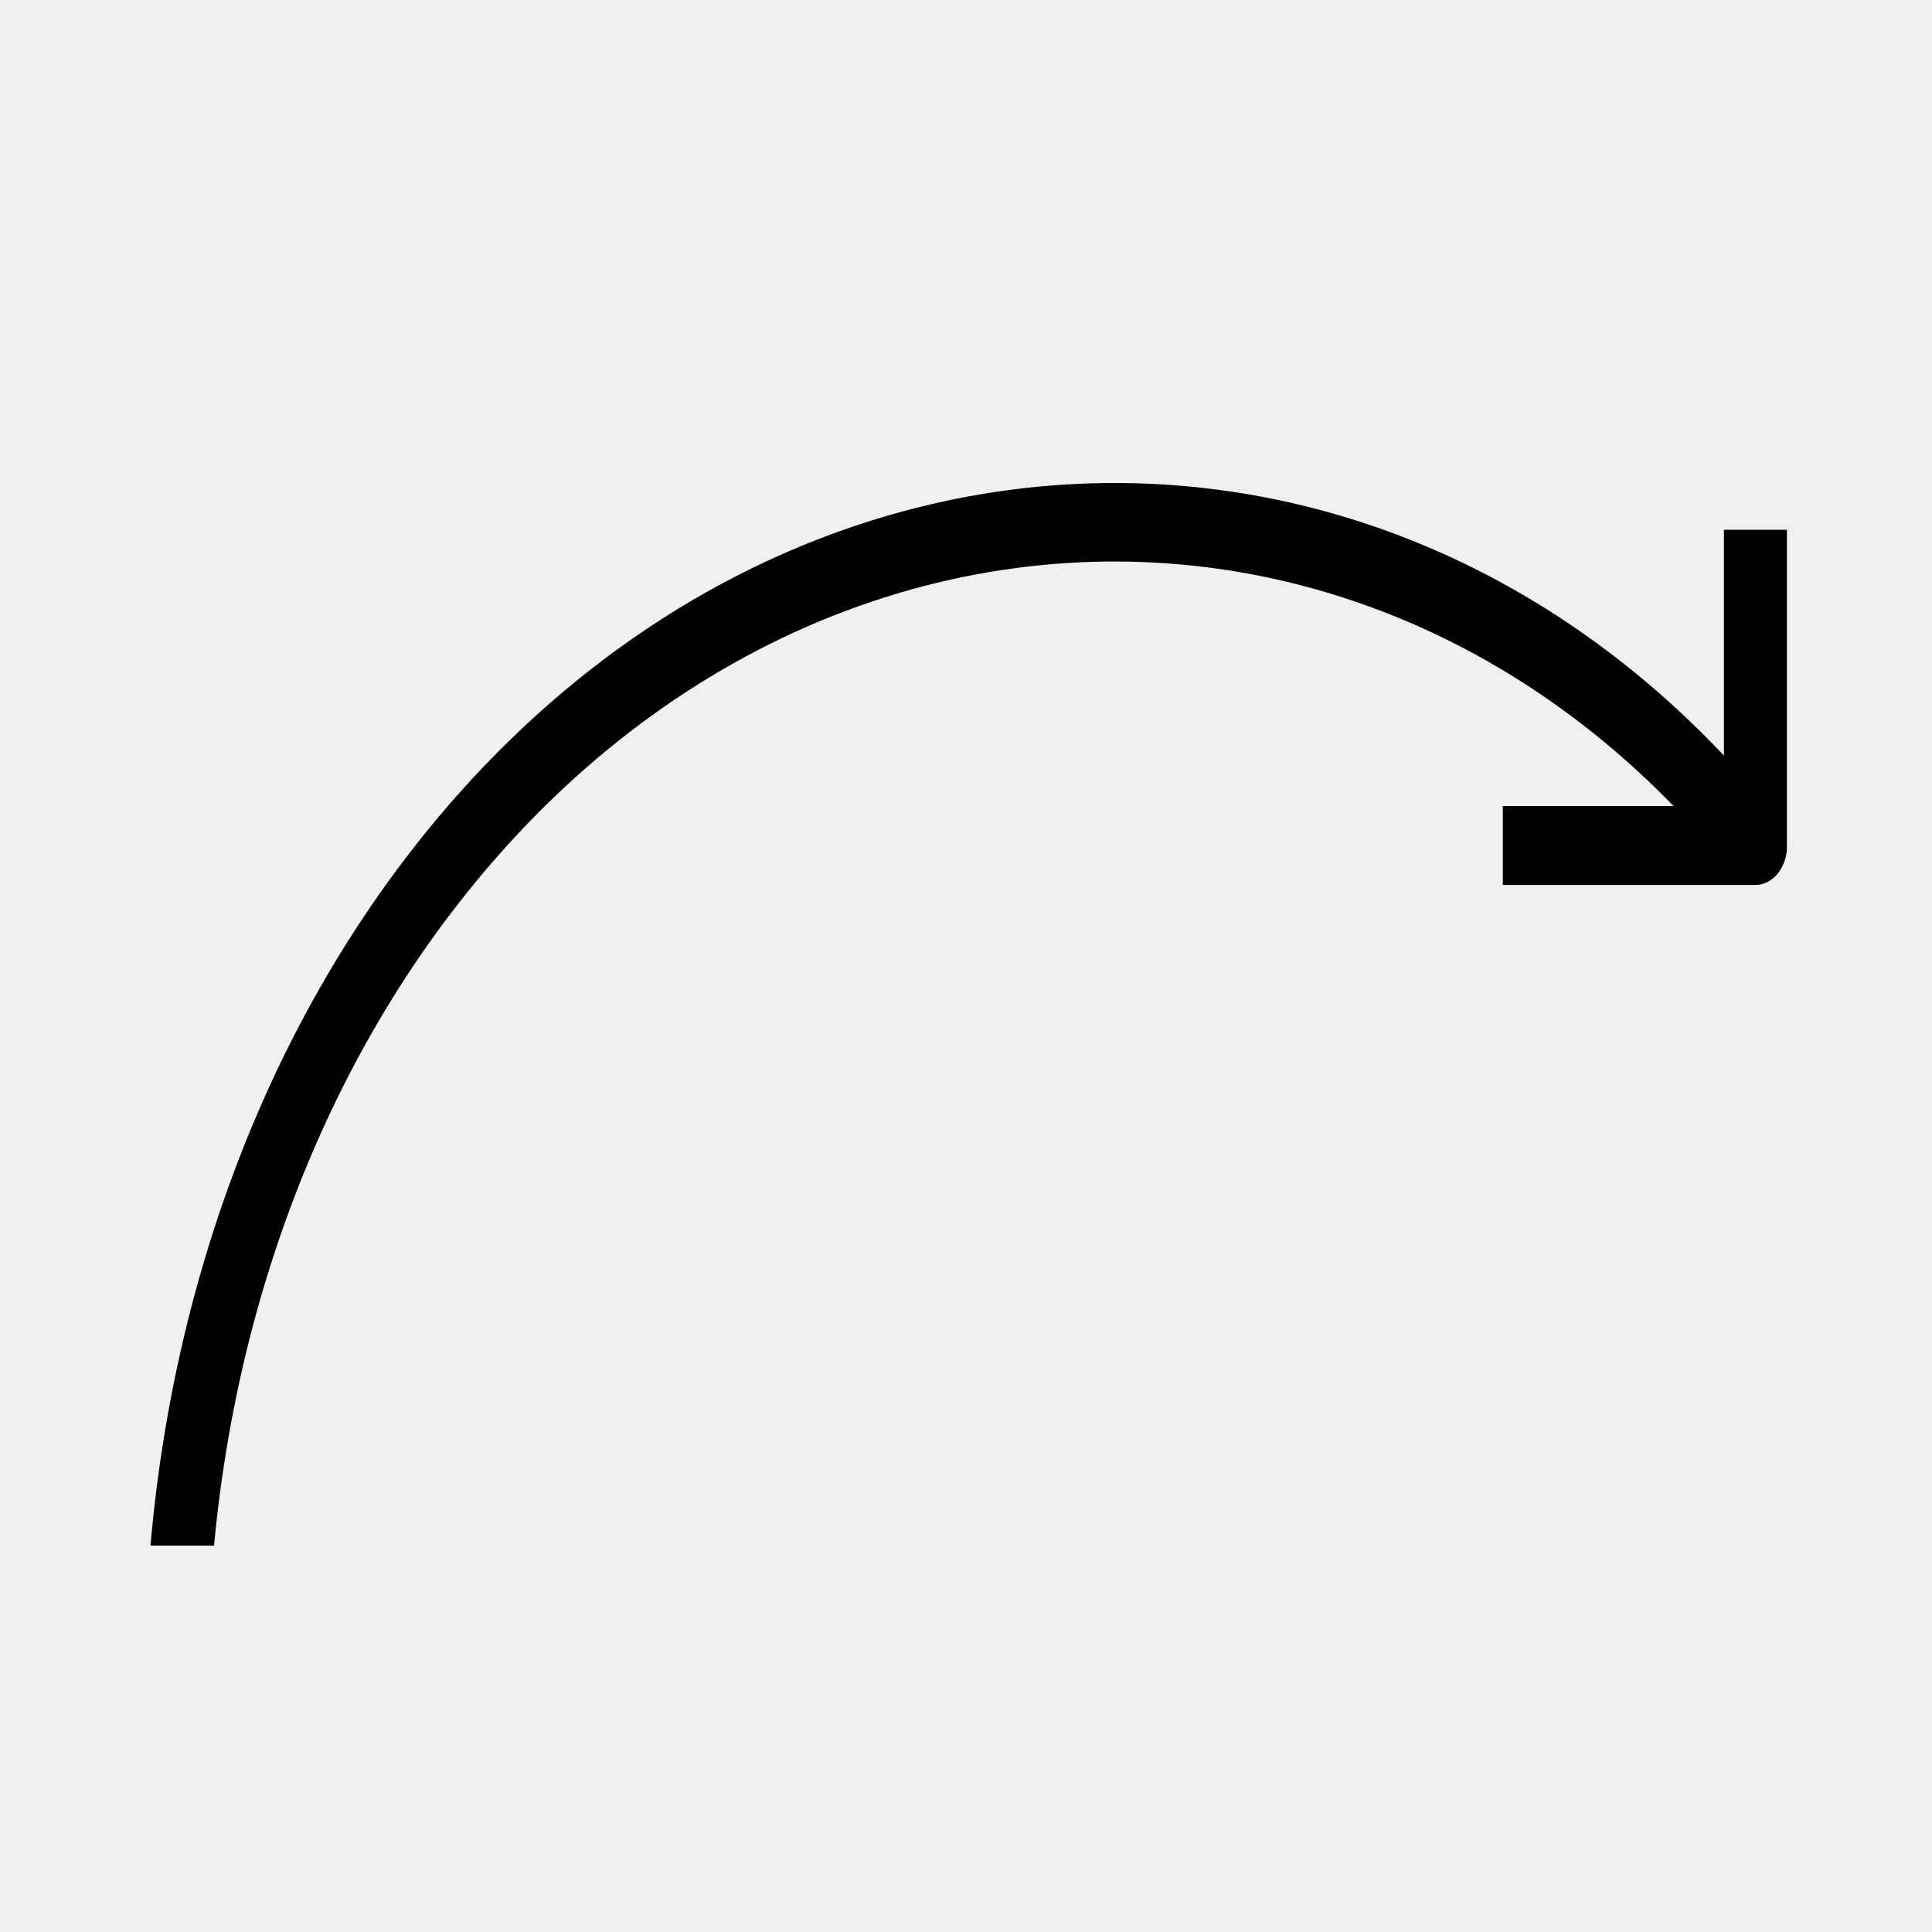
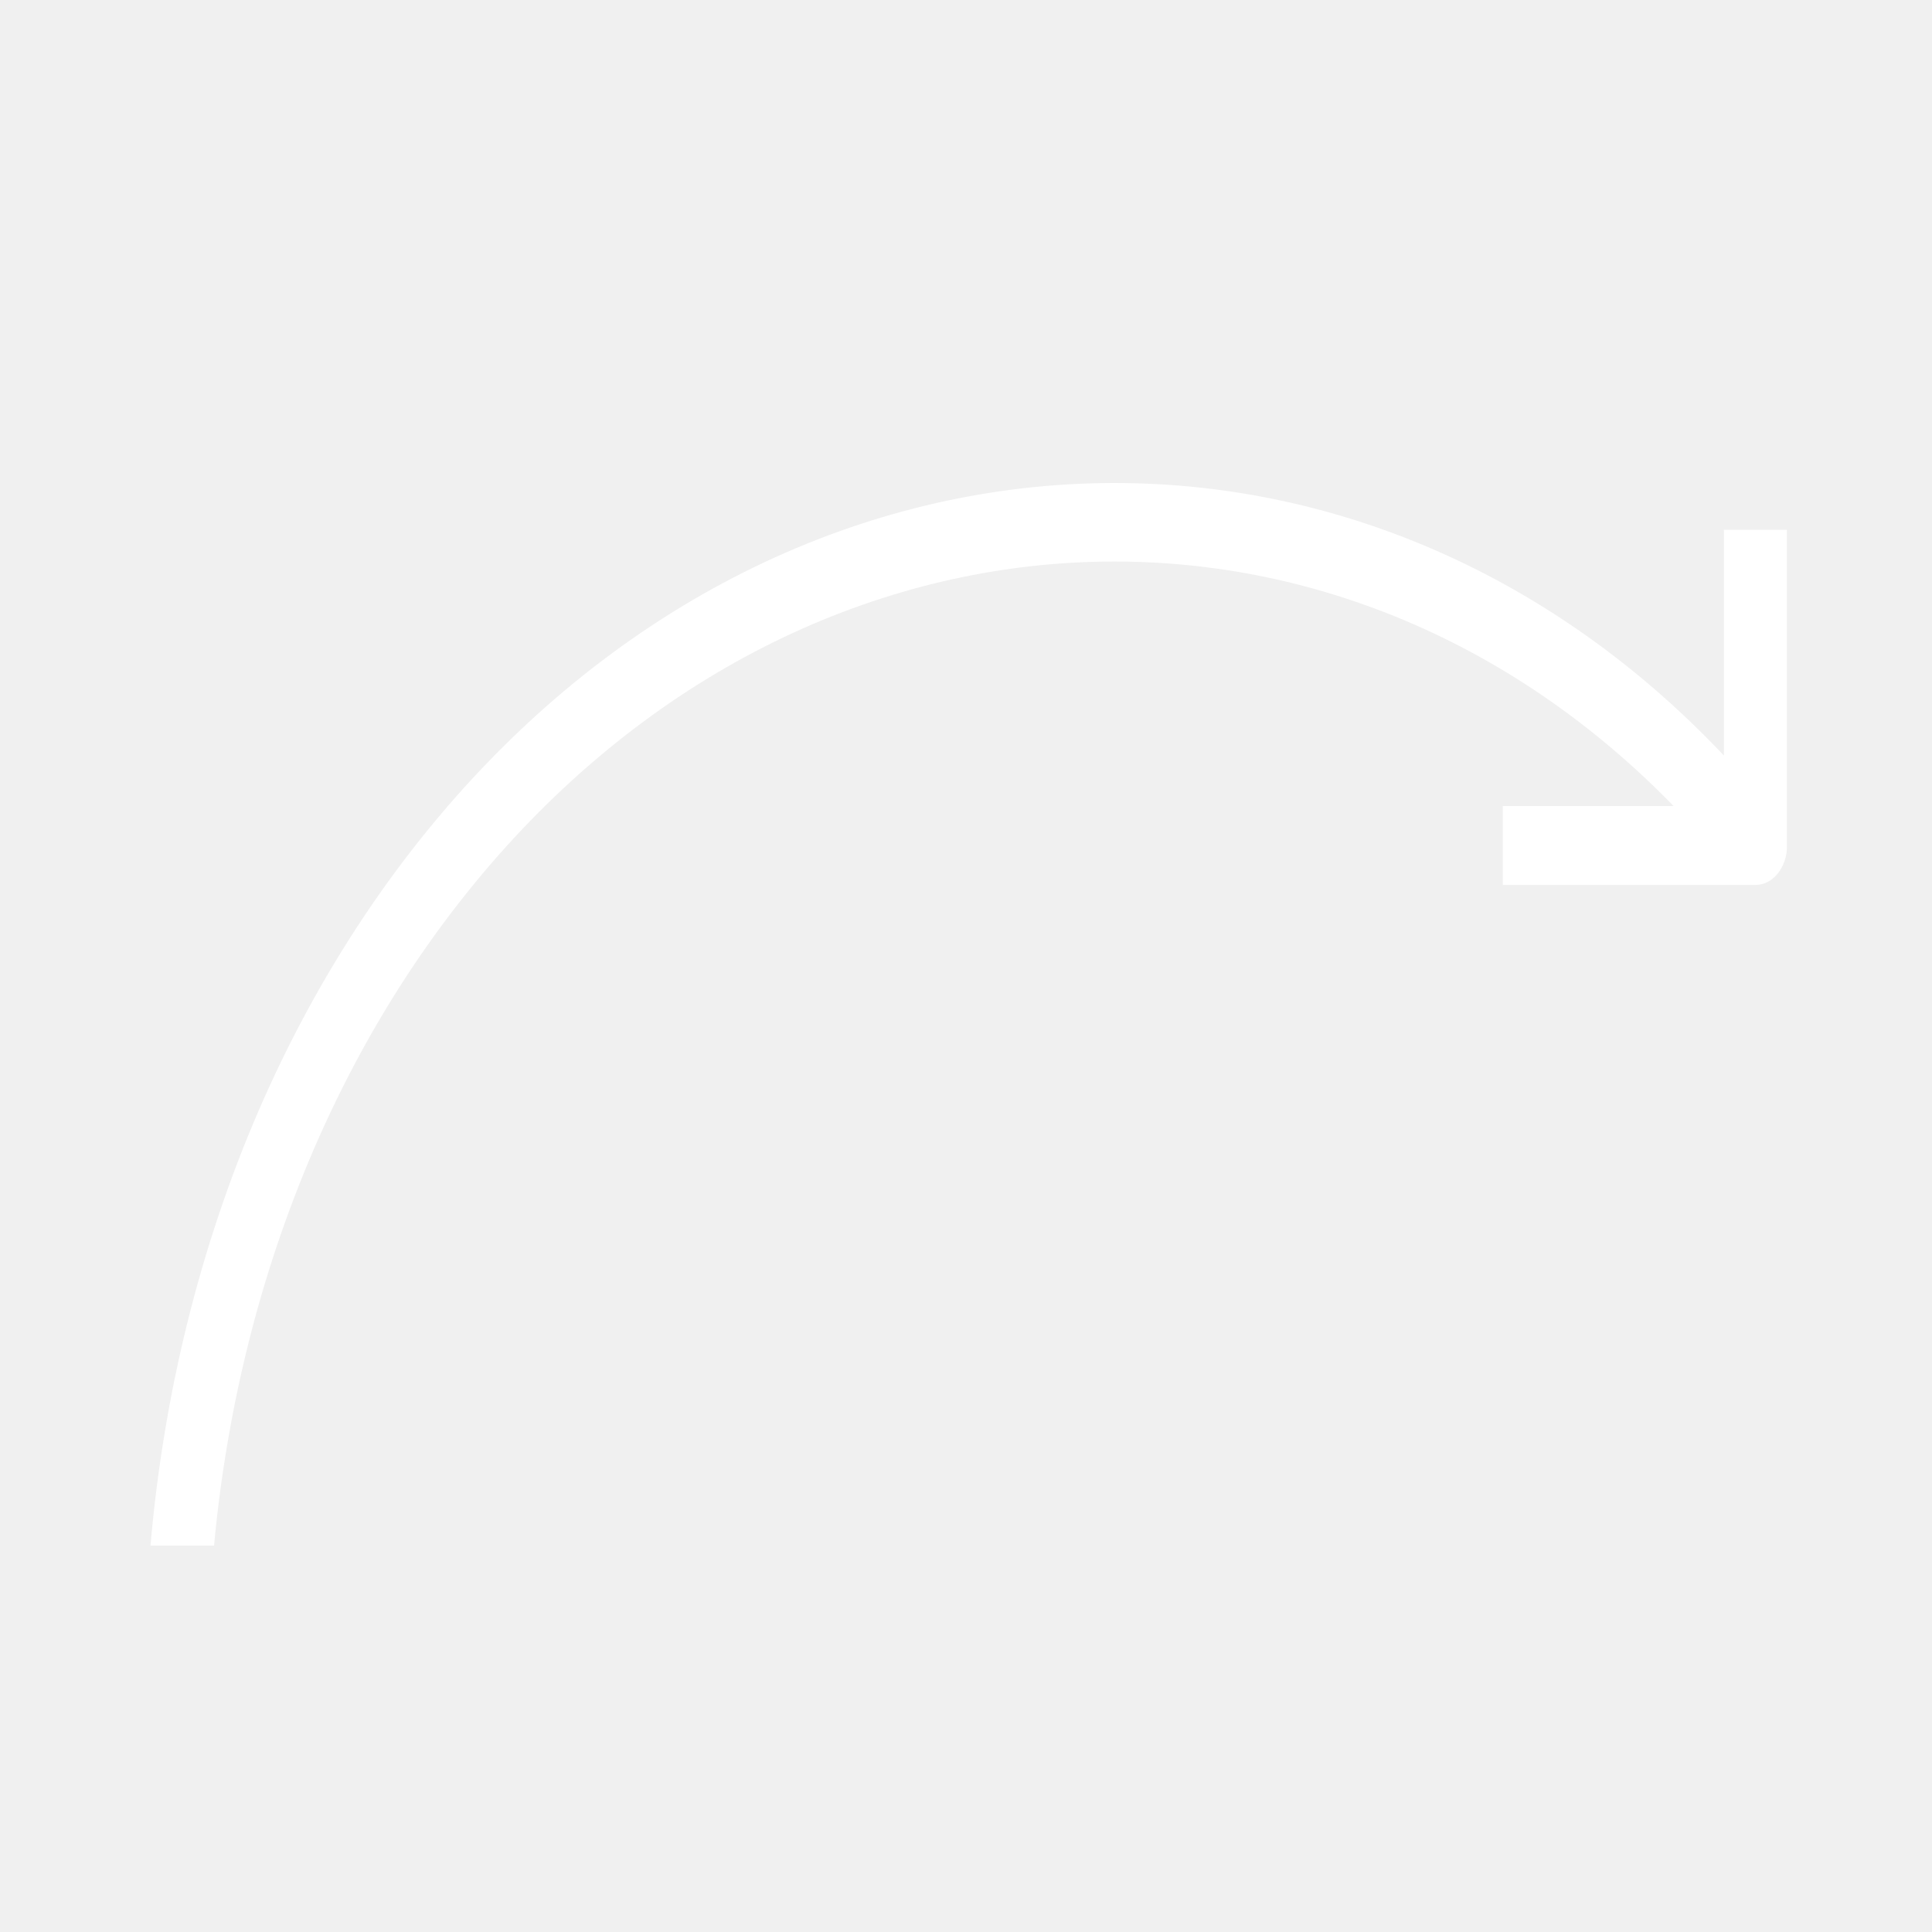
<svg xmlns="http://www.w3.org/2000/svg" xmlns:xlink="http://www.w3.org/1999/xlink" width="40" height="40">
  <defs>
    <path id="redoA" d="M0 0h34v24H0z" />
  </defs>
-   <g transform="translate(3 8)" fill="none" fill-rule="evenodd">
+   <g transform="translate(3 8)" fill="#fff" fill-rule="evenodd">
    <mask id="redoB" fill="#fff">
      <use xlink:href="#redoA" />
    </mask>
-     <path d="M28.262 9.331C20.935.18 8.932-.428 1.308 7.643V2.968H0v6.537c0 .45.293.817.654.817h5.232V8.688H2.35c7.125-7.322 18.2-6.683 24.987 1.8 7.14 8.92 7.14 23.437 0 32.357L28.262 44c7.65-9.557 7.65-25.111 0-34.669z" fill="#000" mask="url(#redoB)" transform="matrix(-1 0 0 1 34 0)" />
+     <path d="M28.262 9.331C20.935.18 8.932-.428 1.308 7.643V2.968H0v6.537c0 .45.293.817.654.817h5.232V8.688H2.35c7.125-7.322 18.2-6.683 24.987 1.8 7.14 8.92 7.14 23.437 0 32.357L28.262 44c7.65-9.557 7.65-25.111 0-34.669z" fill="#fff" mask="url(#redoB)" transform="matrix(-1 0 0 1 34 0)" />
  </g>
</svg>
